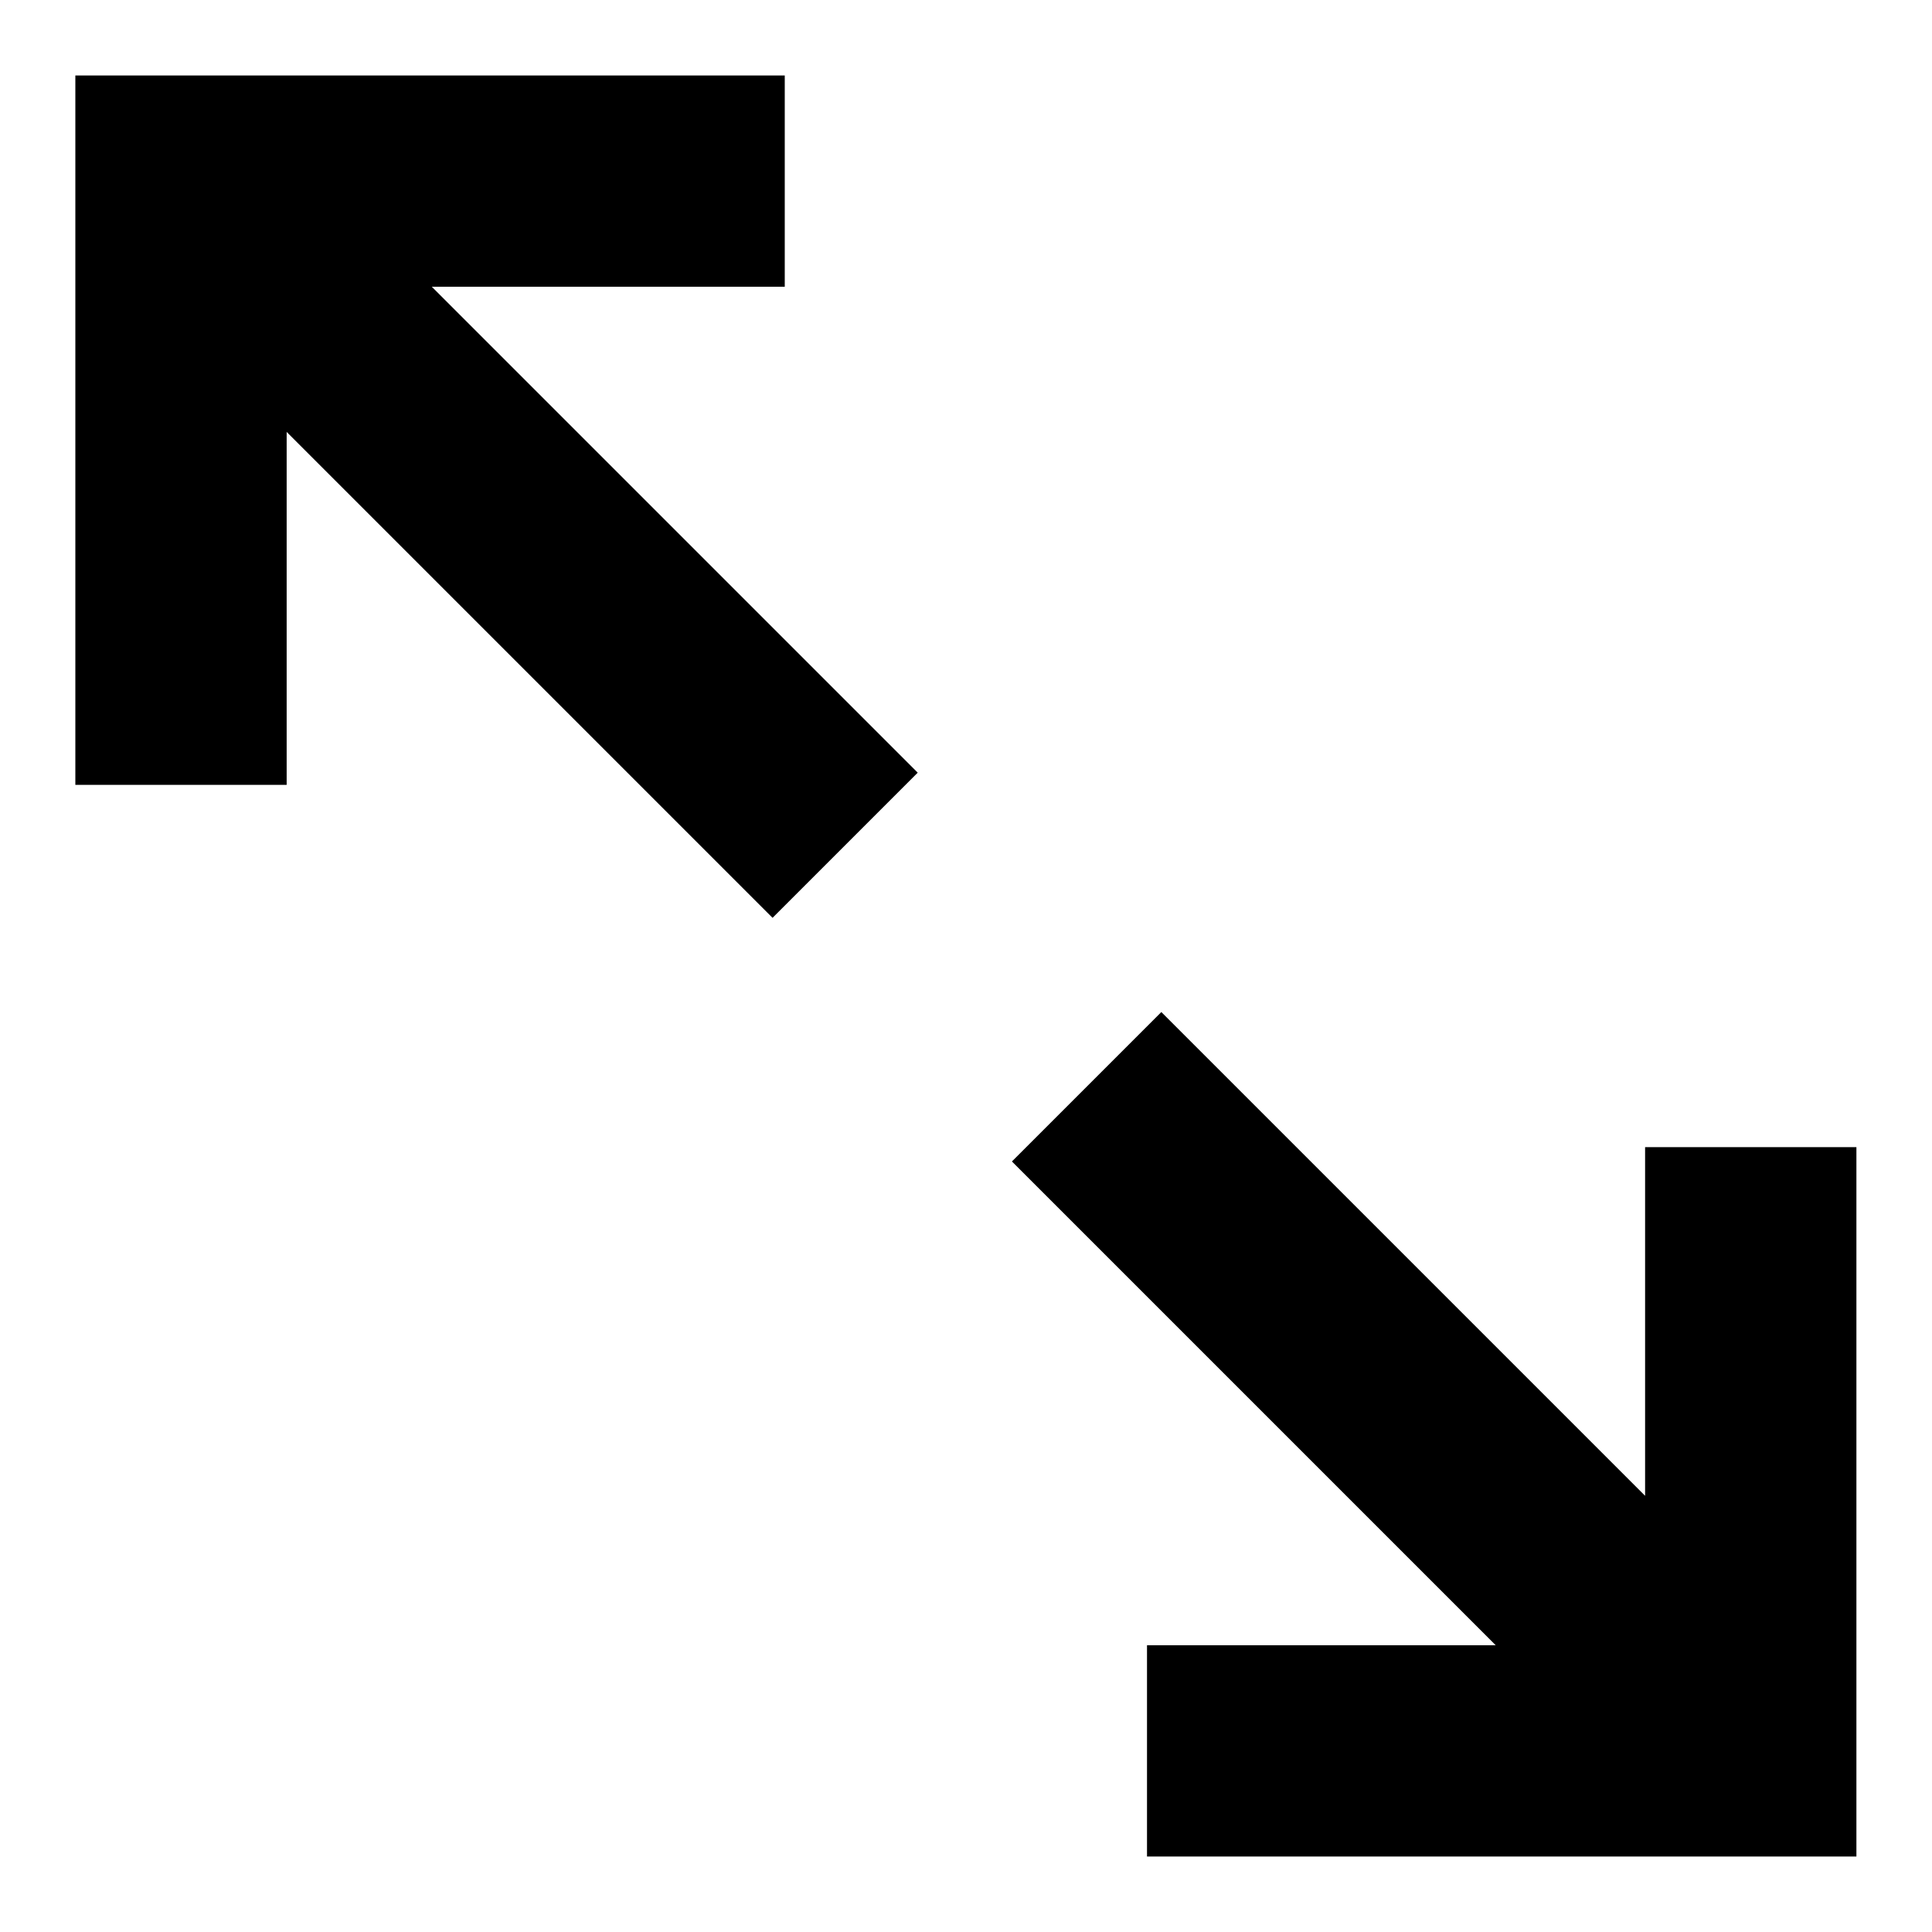
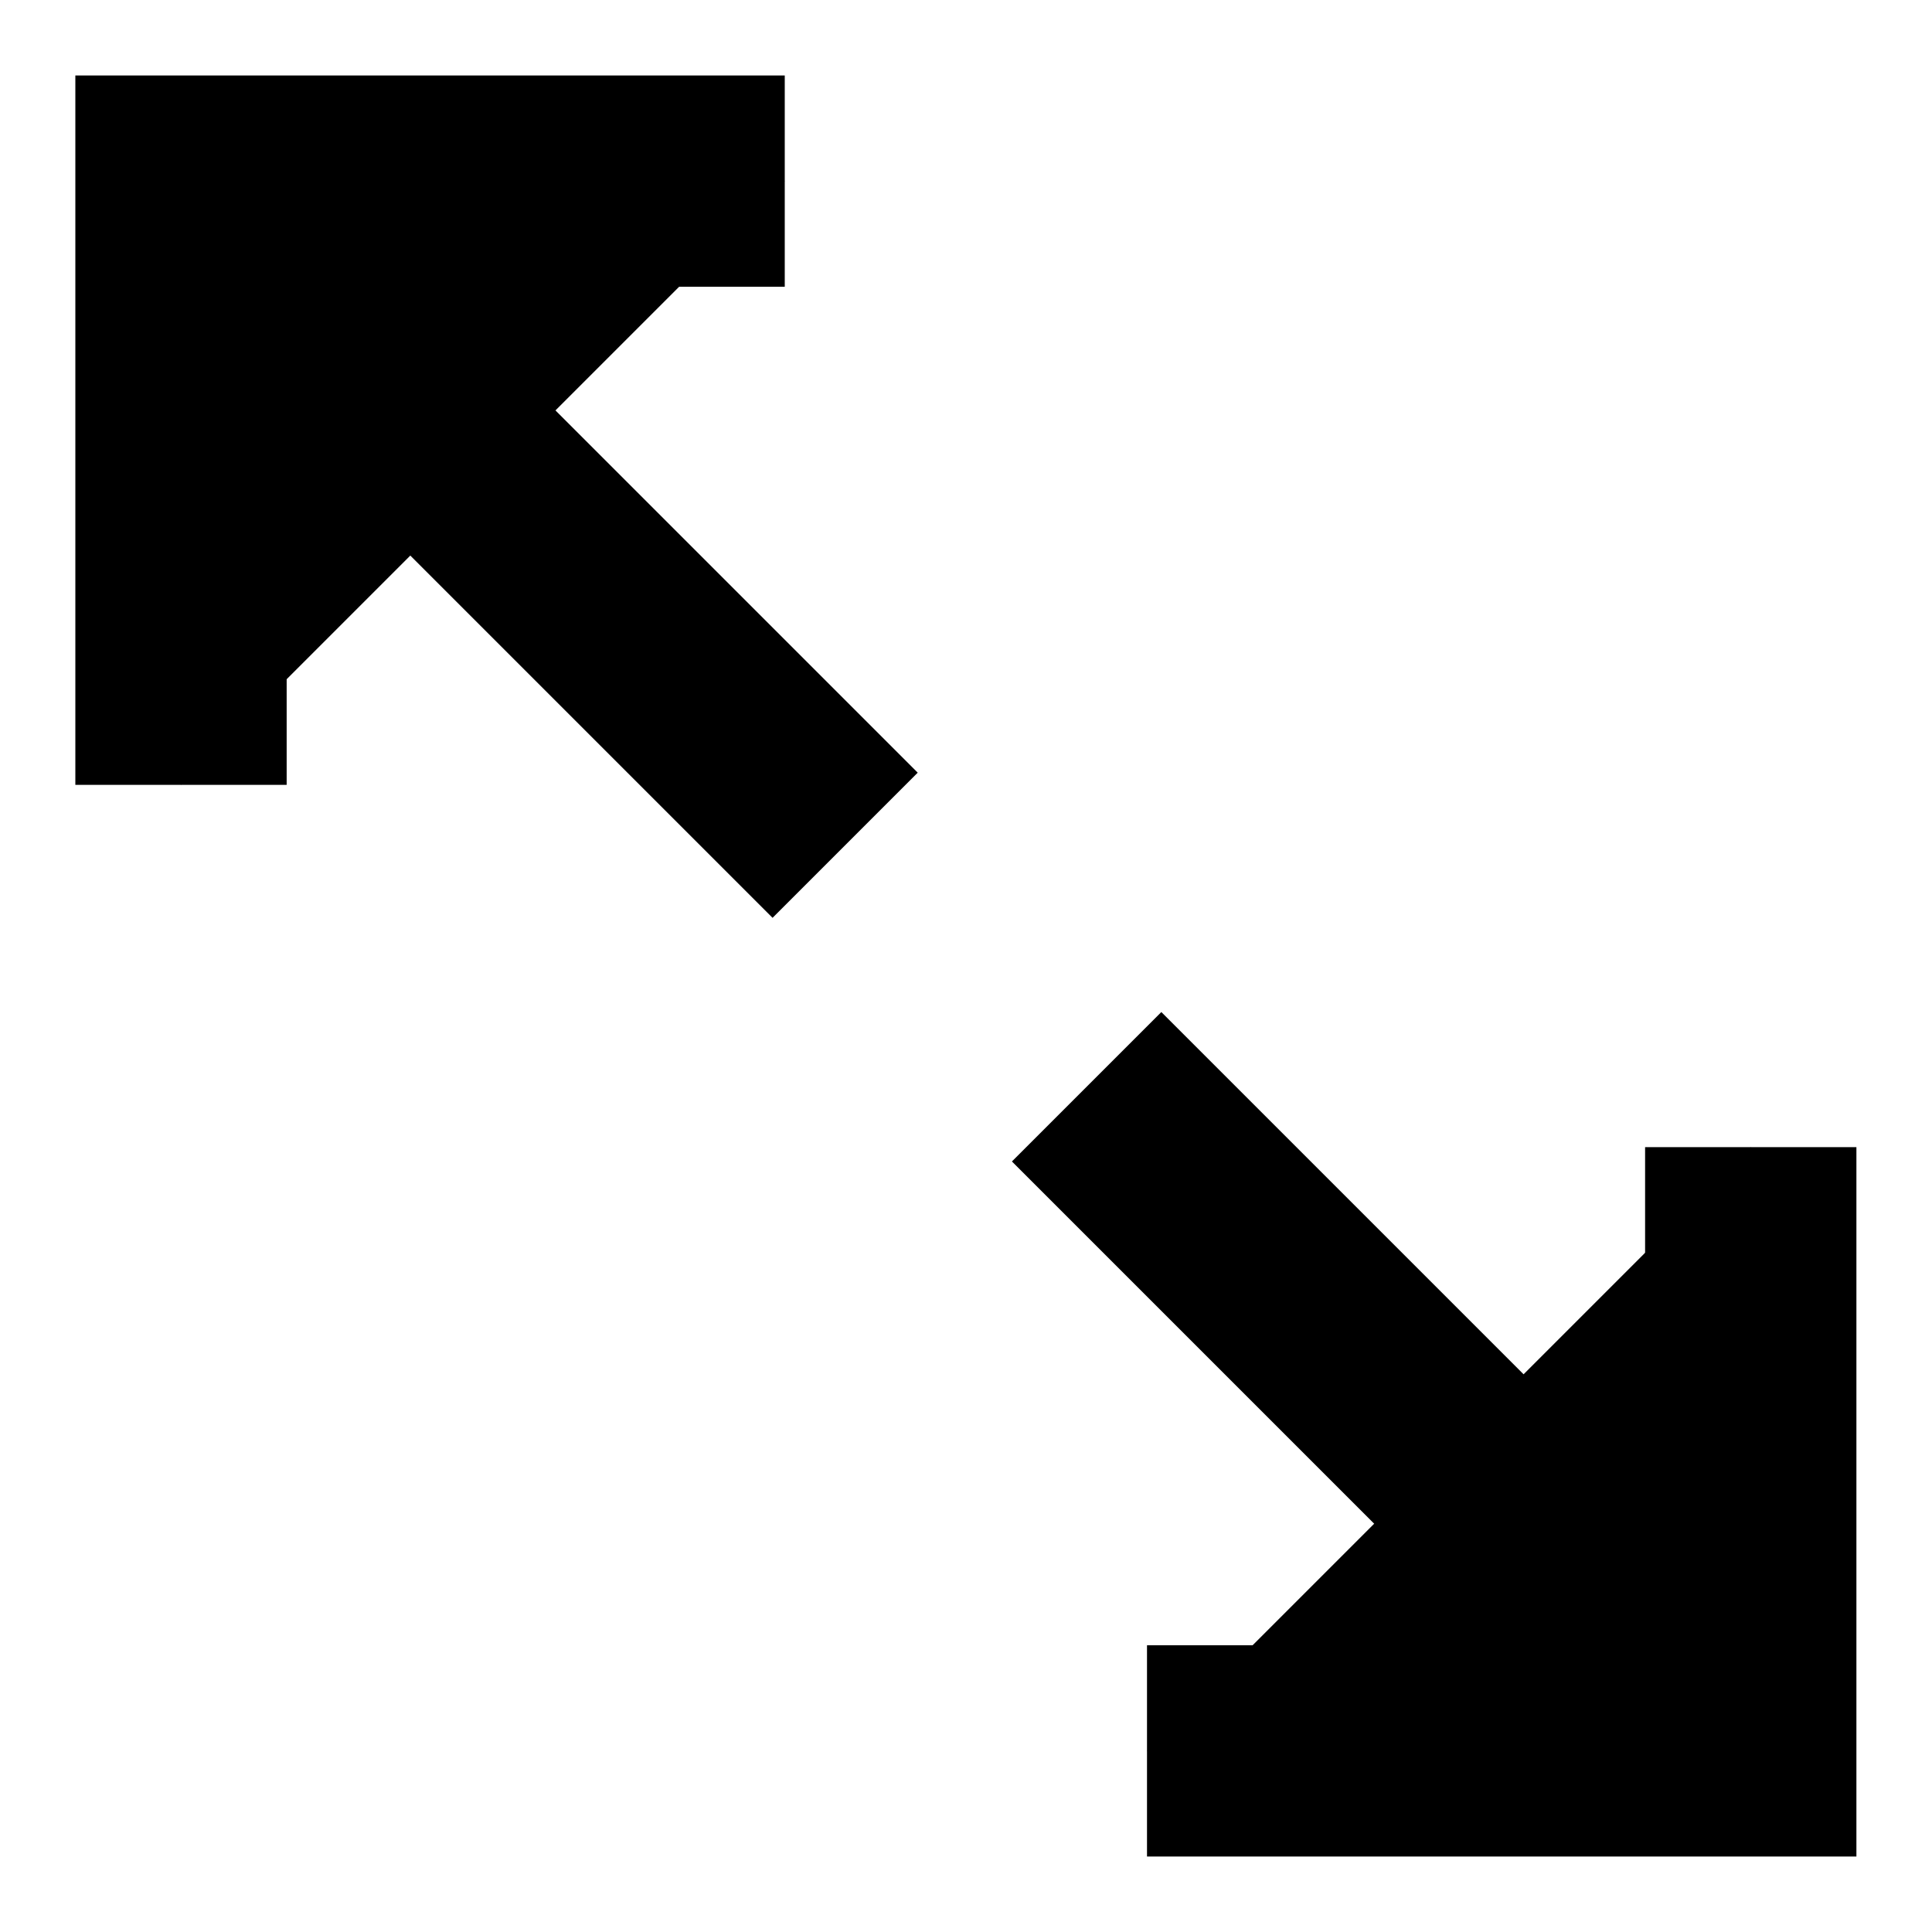
- <svg xmlns="http://www.w3.org/2000/svg" width="16" height="16" fill="none" viewBox="0 0 16 16">
+ <svg xmlns="http://www.w3.org/2000/svg" width="16" height="16" viewBox="0 0 16 16">
  <path stroke="currentColor" stroke-width="1.7" d="m1.999 2 5 5" />
  <path stroke="currentColor" stroke-width="1.75" d="M6.499 1.5h-5v5m7.5 2.5 5 5m.5-4.5v5h-5" />
</svg>
